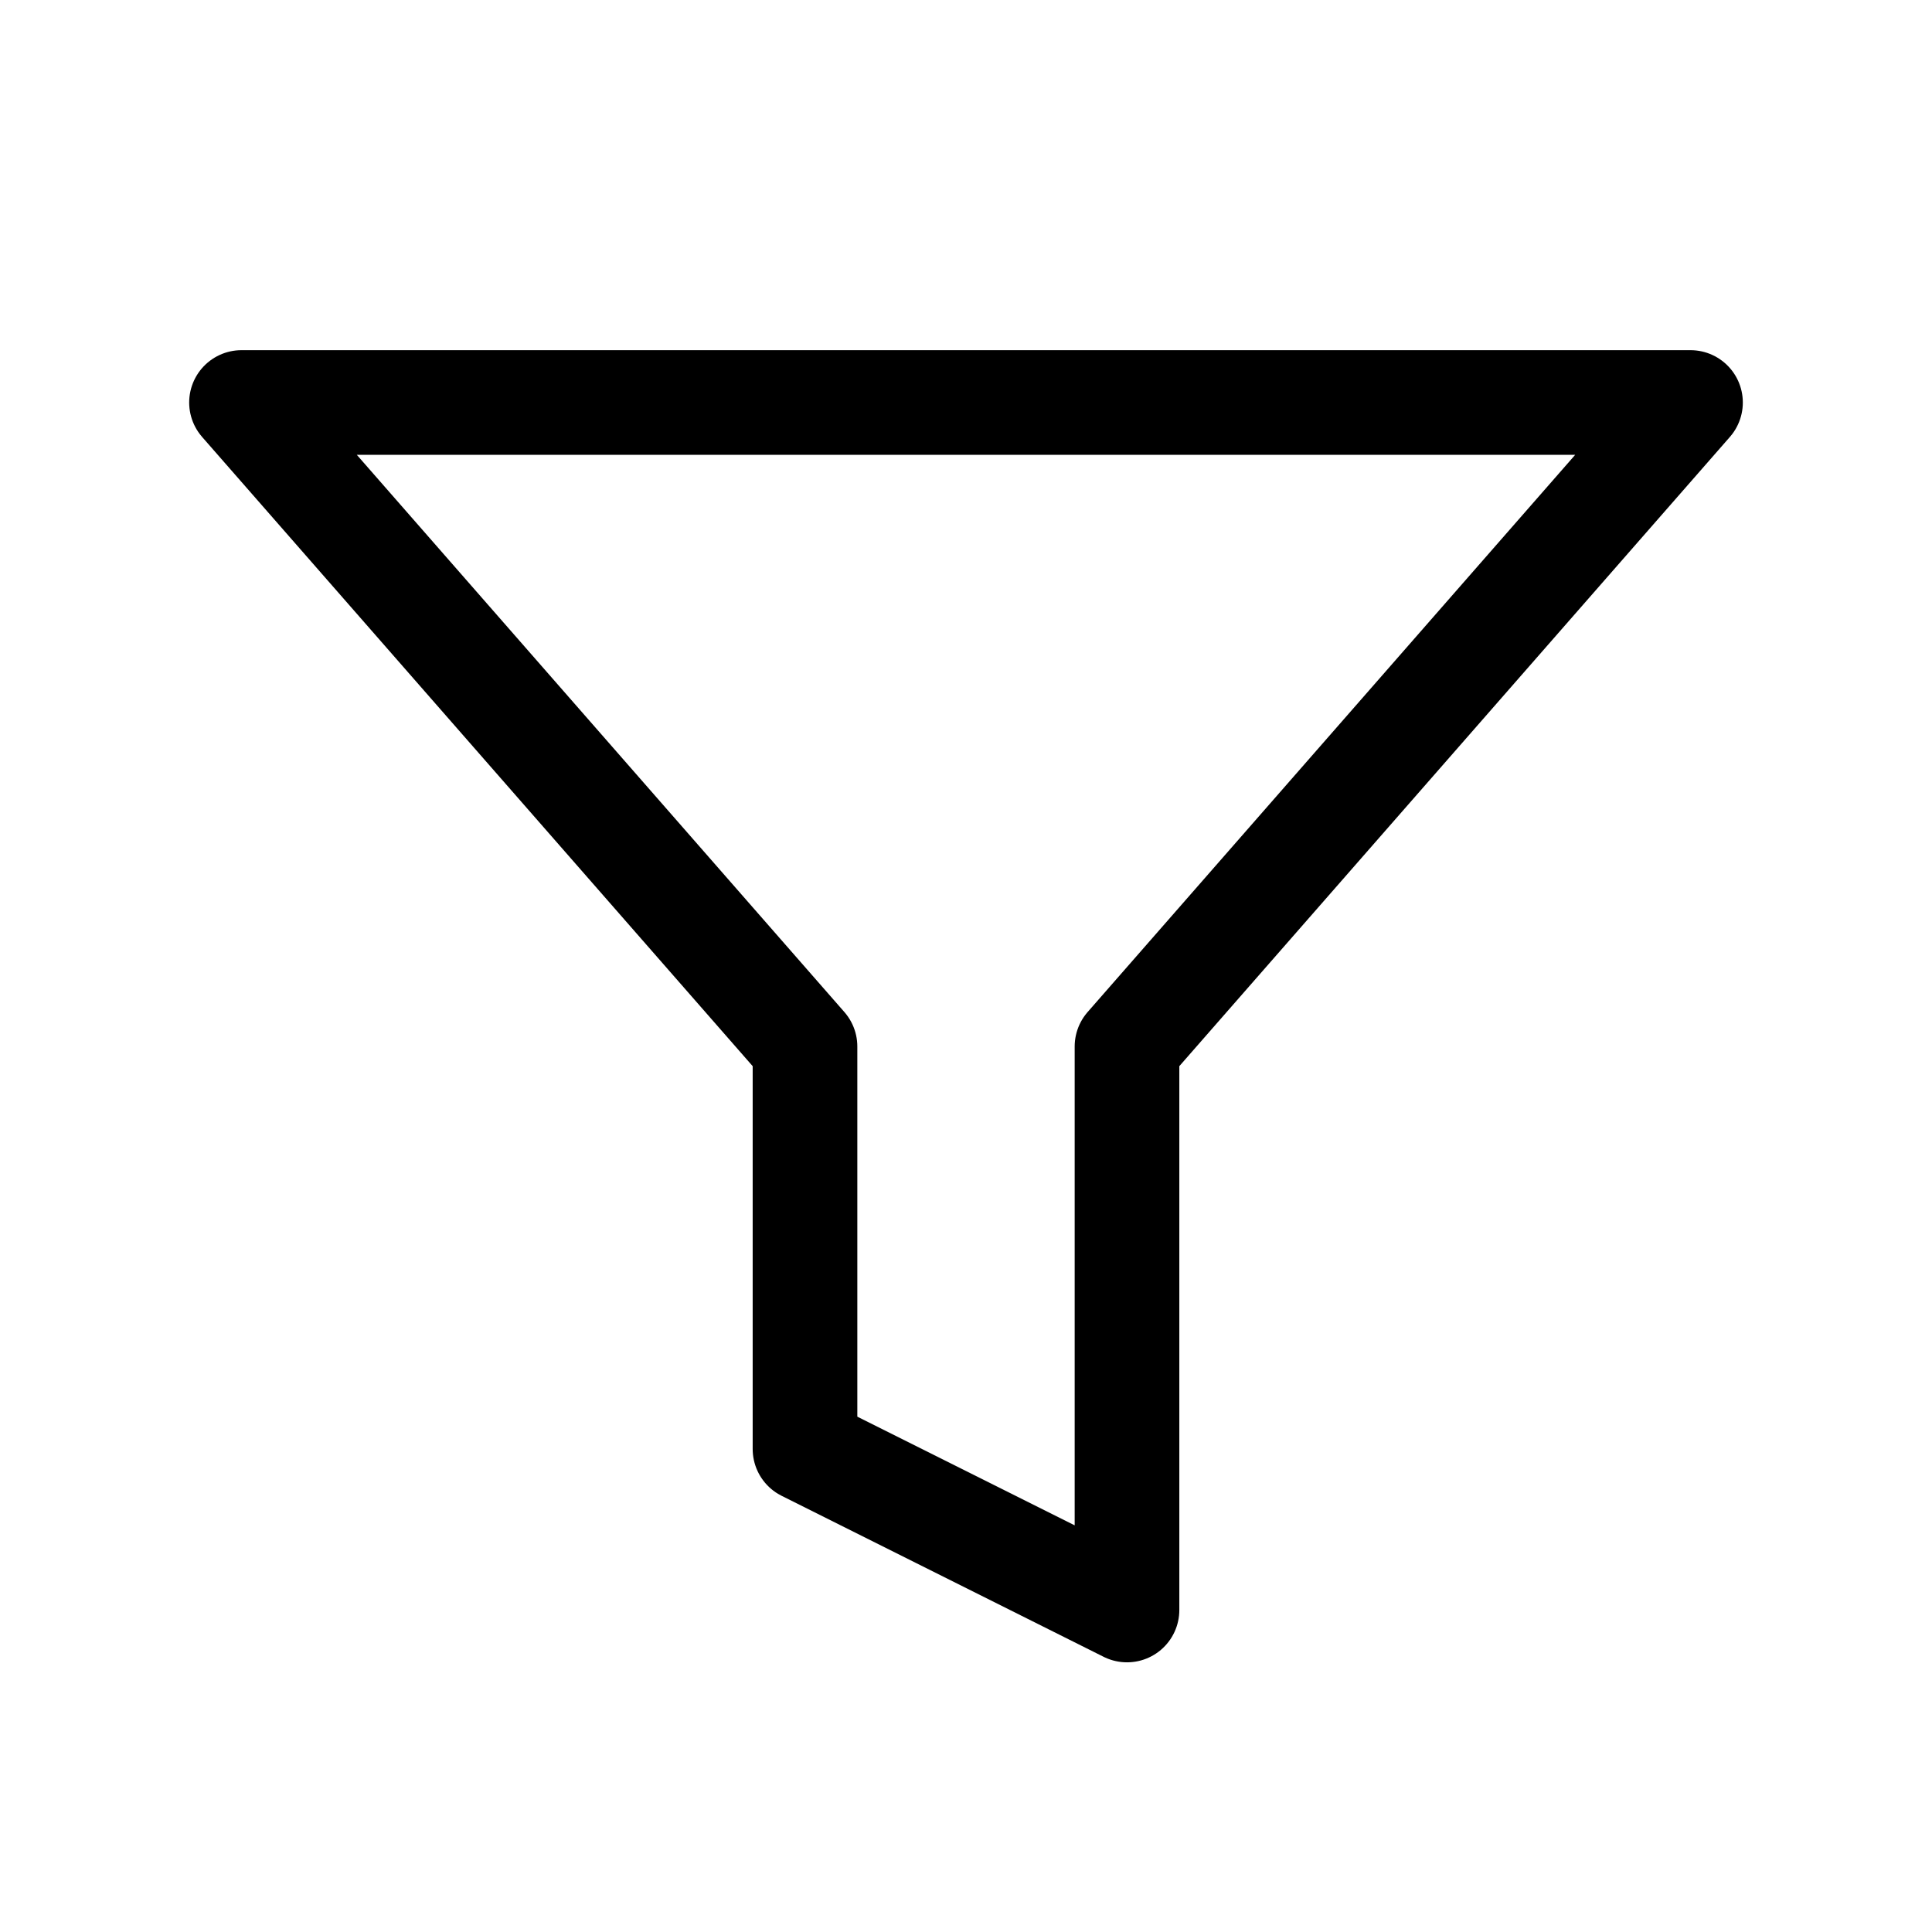
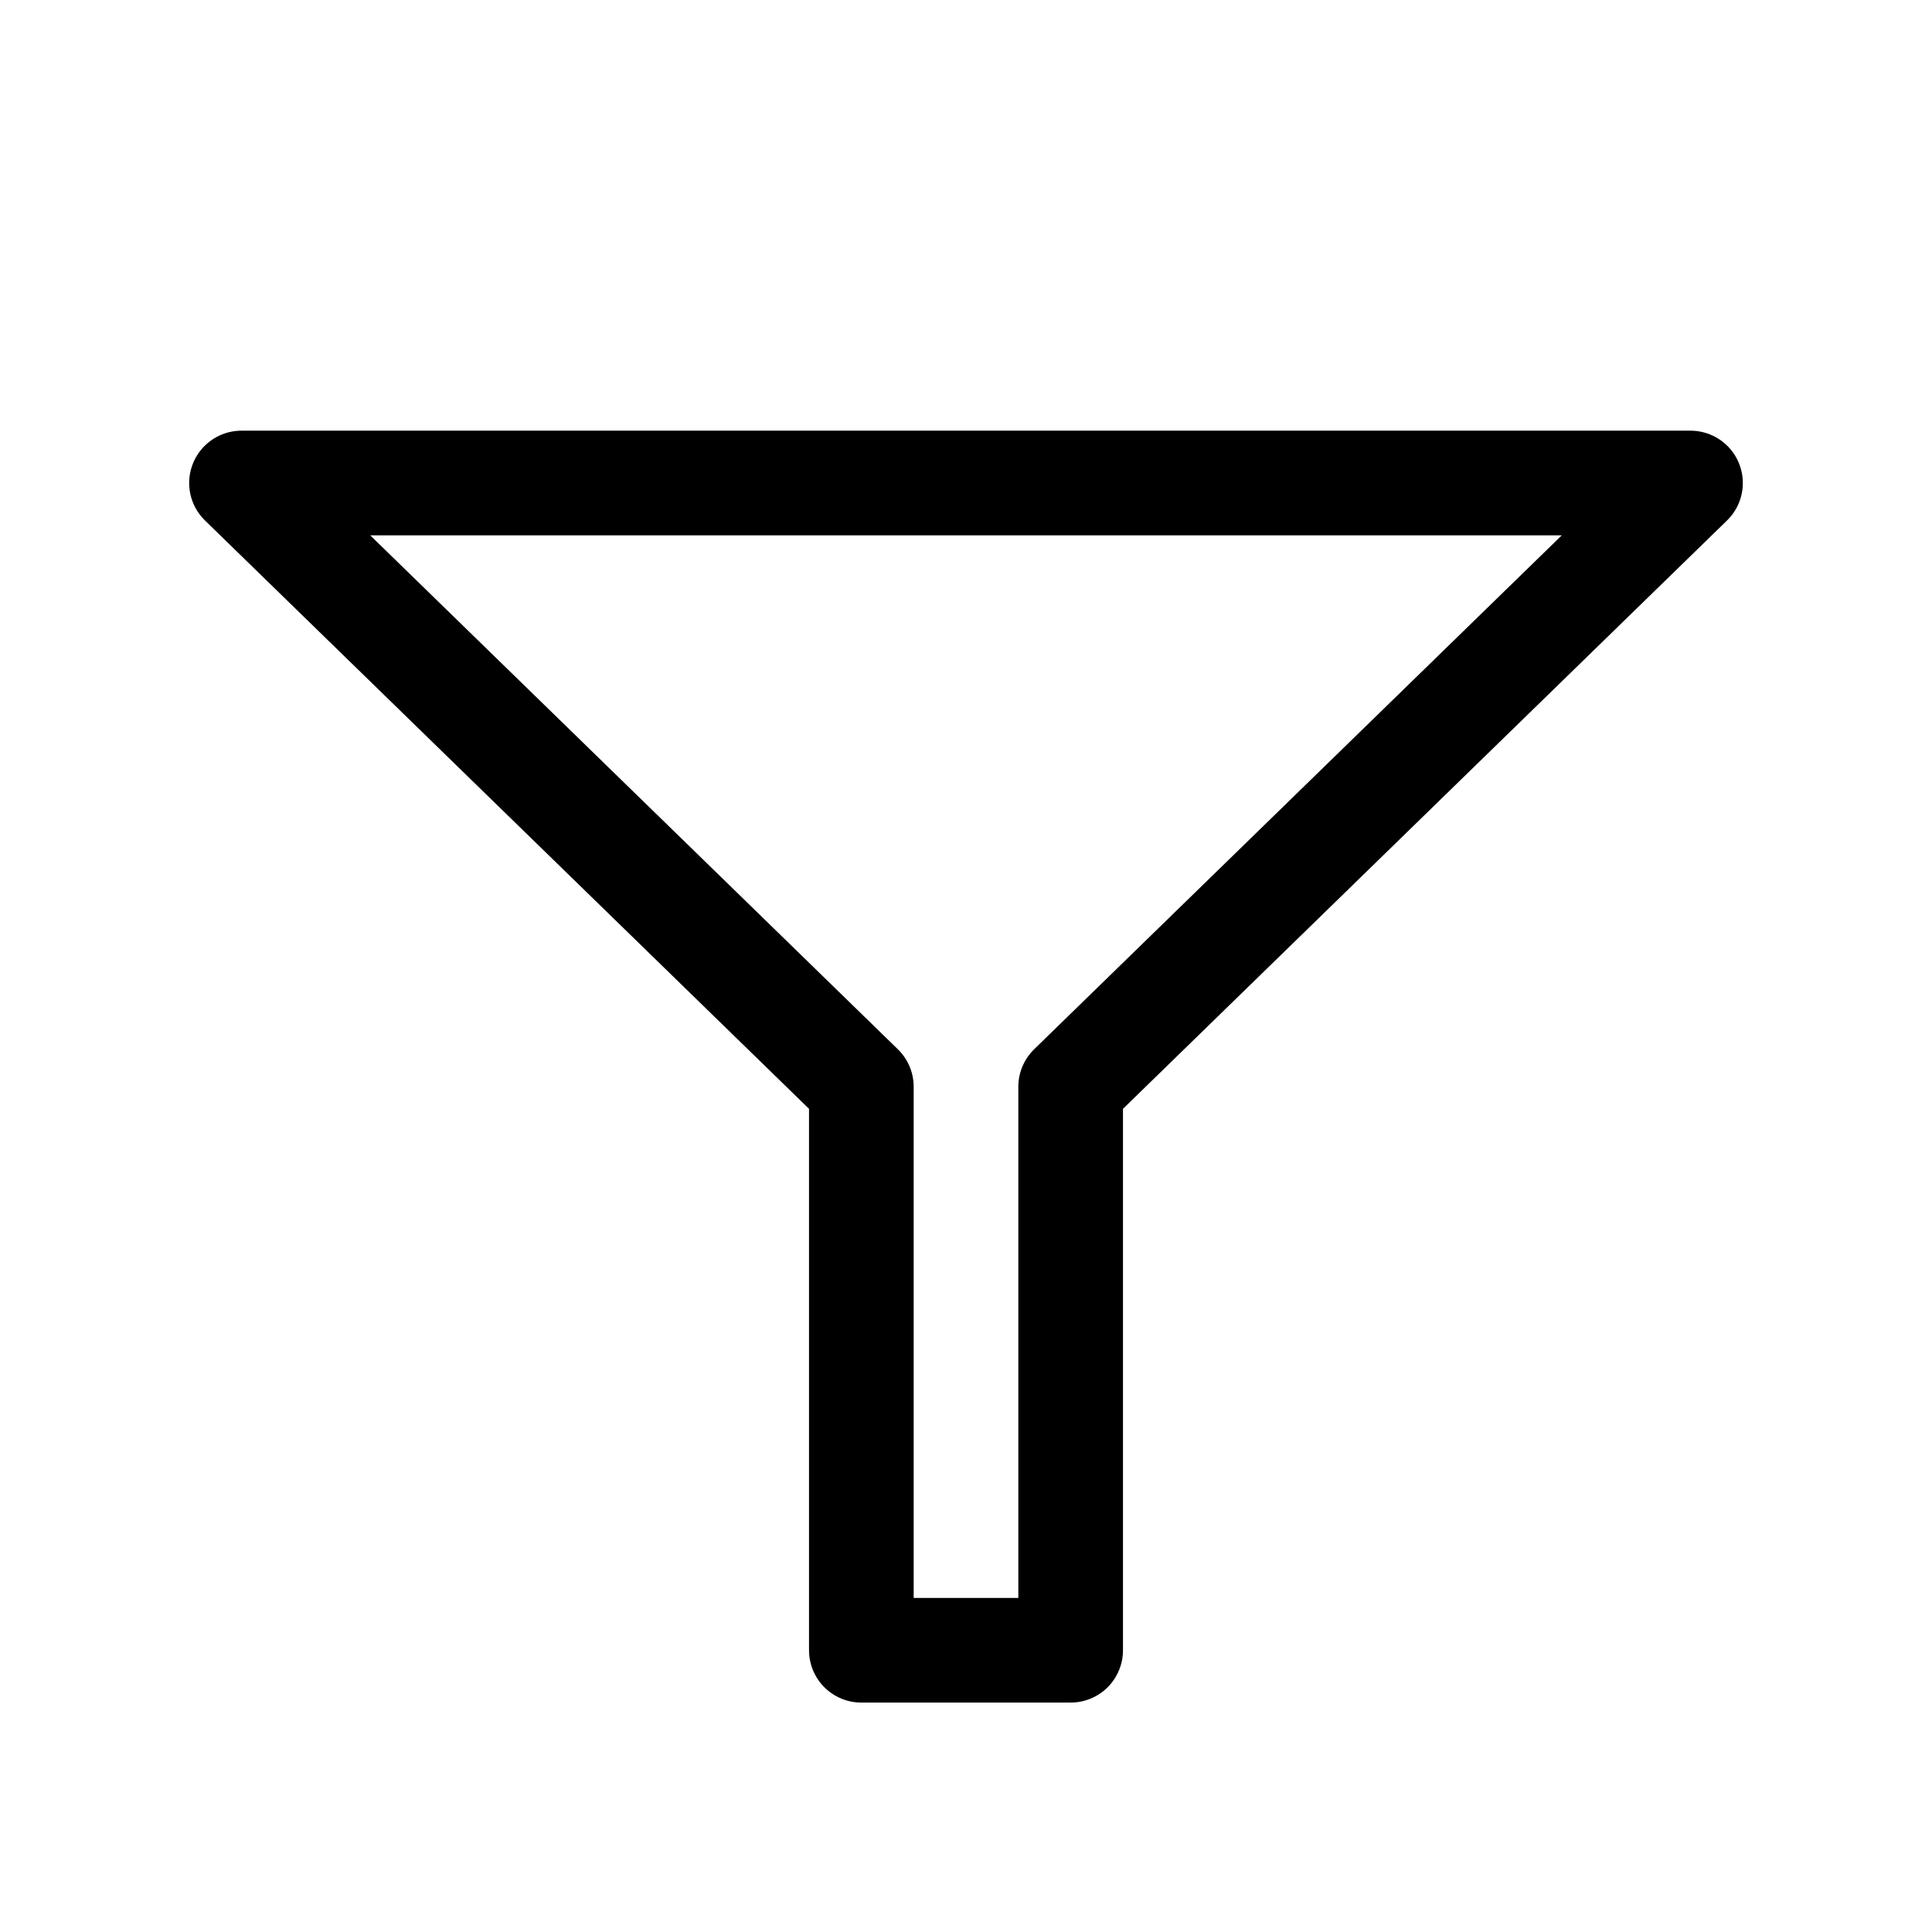
<svg xmlns="http://www.w3.org/2000/svg" width="24" height="24" viewBox="0 0 24 24" fill="none" stroke="currentColor" stroke-width="1.3" stroke-linecap="round" stroke-linejoin="round">
-   <path d="M3 5h18l-7 8v7l-4-2V13L3 5z" />
+   <path d="M3 6H21L13.3 13.5V20.5H10.7V13.5Z" />
</svg>
